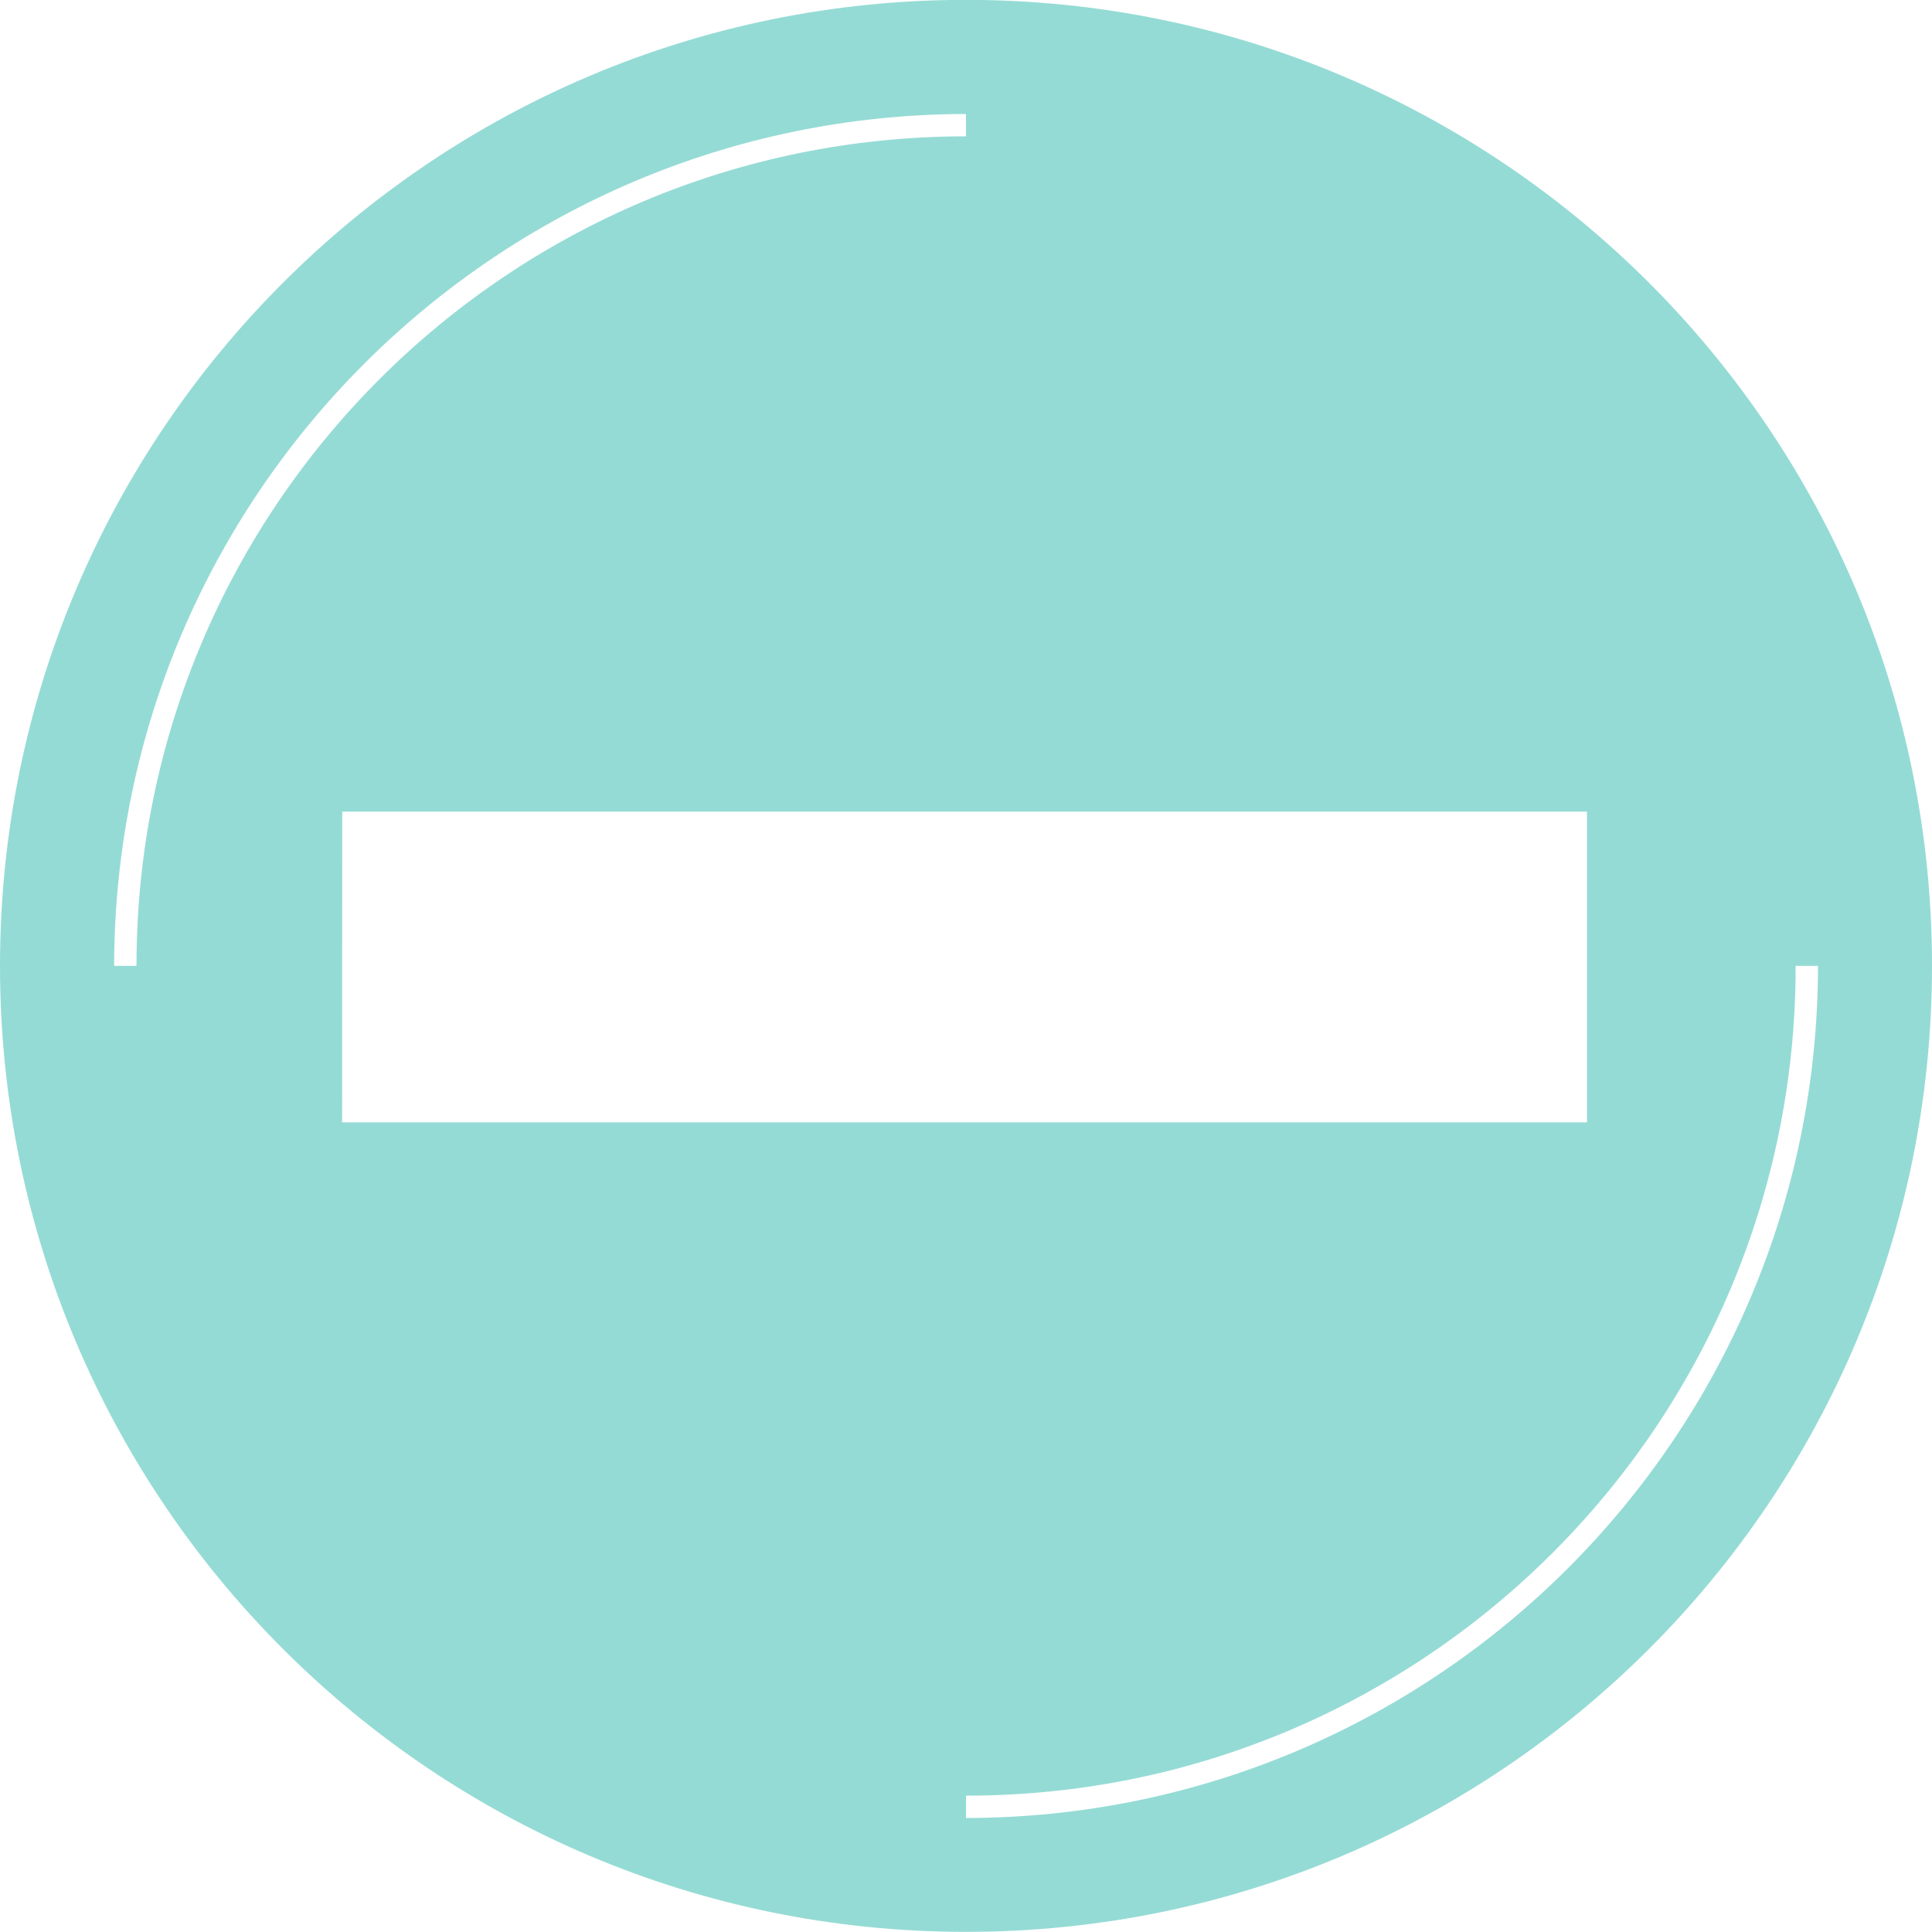
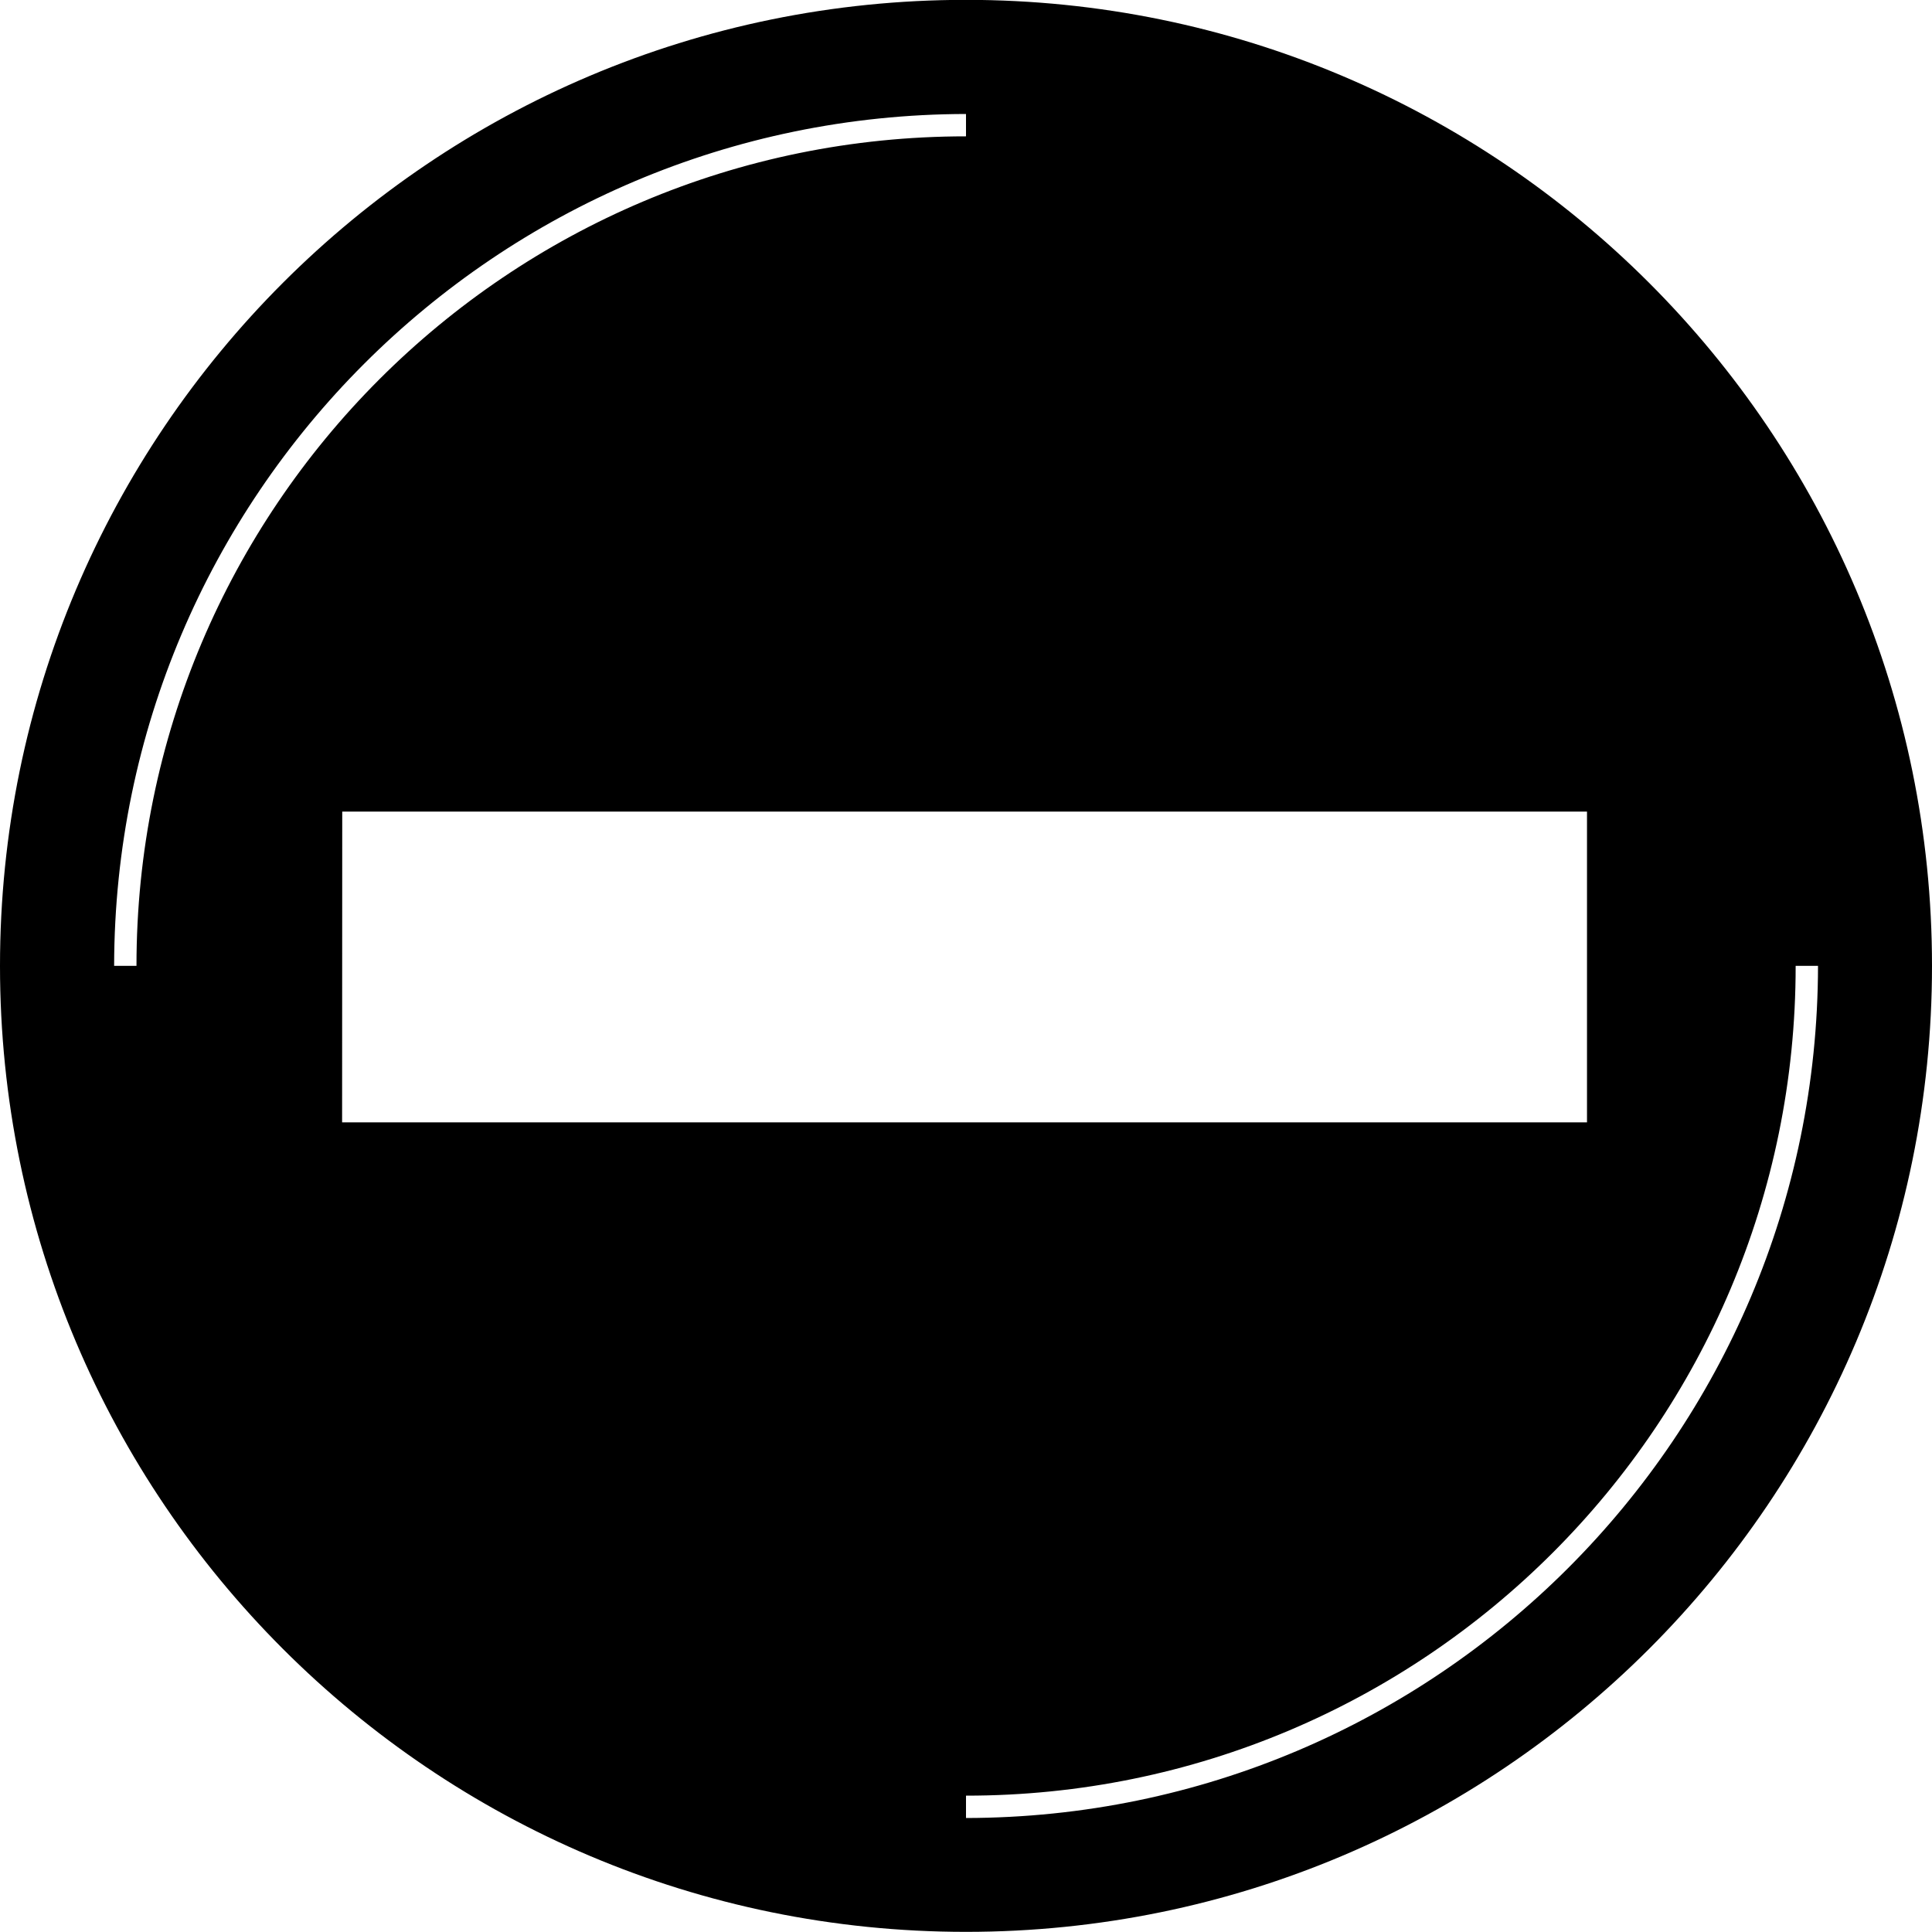
- <svg xmlns="http://www.w3.org/2000/svg" width="14" height="14" viewBox="0 0 14 14">
-   <path id="noun-subtract-497509-EFF0F6" d="M13.5,6.8a7,7,0,1,0,7,7,7,7,0,0,0-7-7Zm-6.011,7H7.327A6.183,6.183,0,0,1,13.5,7.627v.162A6.01,6.01,0,0,0,7.489,13.8Zm1.491-1.118H18v2.252H8.979ZM13.5,19.975v-.162A6.01,6.01,0,0,0,19.512,13.8h.162A6.183,6.183,0,0,1,13.5,19.975Z" transform="translate(-6.5 -6.801)" fill="#95dbd5" />
+ <svg xmlns="http://www.w3.org/2000/svg" data-name="social-icon" width="14" height="14" viewBox="0 0 14 14">
+   <path id="noun-subtract-497509-EFF0F6" d="M13.5,6.8a7,7,0,1,0,7,7,7,7,0,0,0-7-7Zm-6.011,7H7.327A6.183,6.183,0,0,1,13.5,7.627v.162A6.01,6.01,0,0,0,7.489,13.8Zm1.491-1.118H18v2.252H8.979ZM13.5,19.975v-.162A6.01,6.01,0,0,0,19.512,13.8h.162A6.183,6.183,0,0,1,13.5,19.975Z" transform="translate(-6.5 -6.801)" />
</svg>
